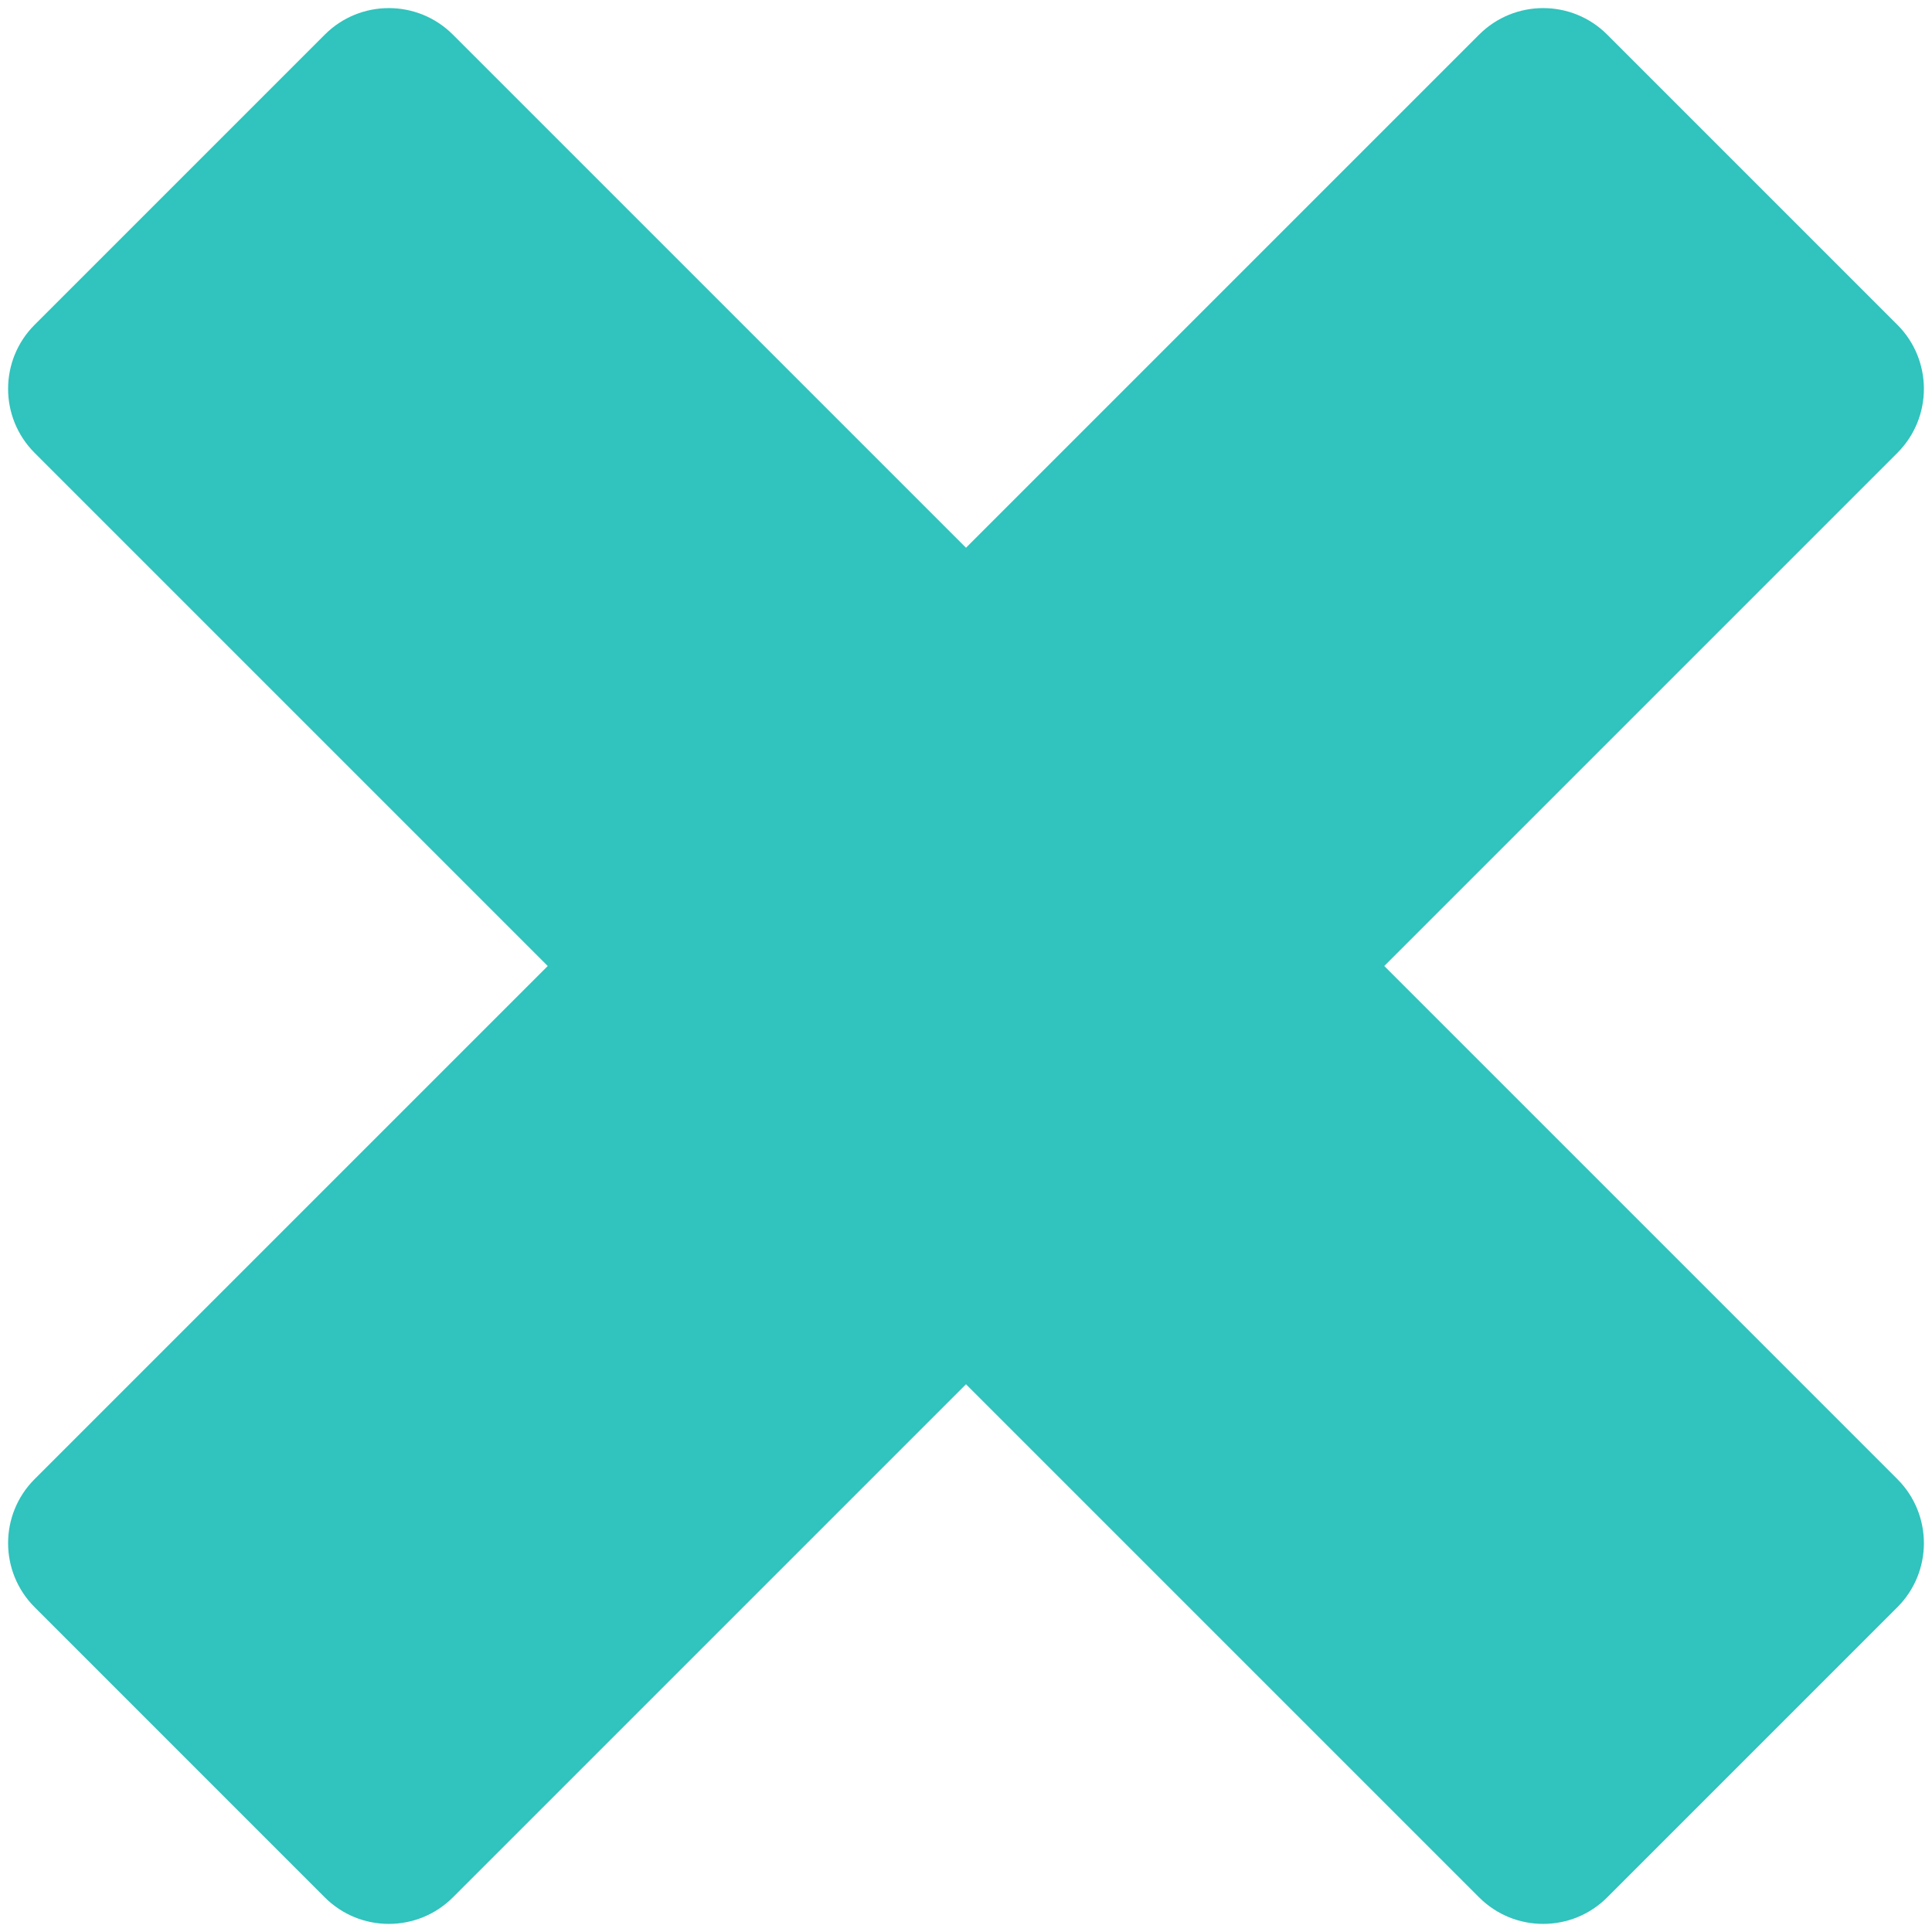
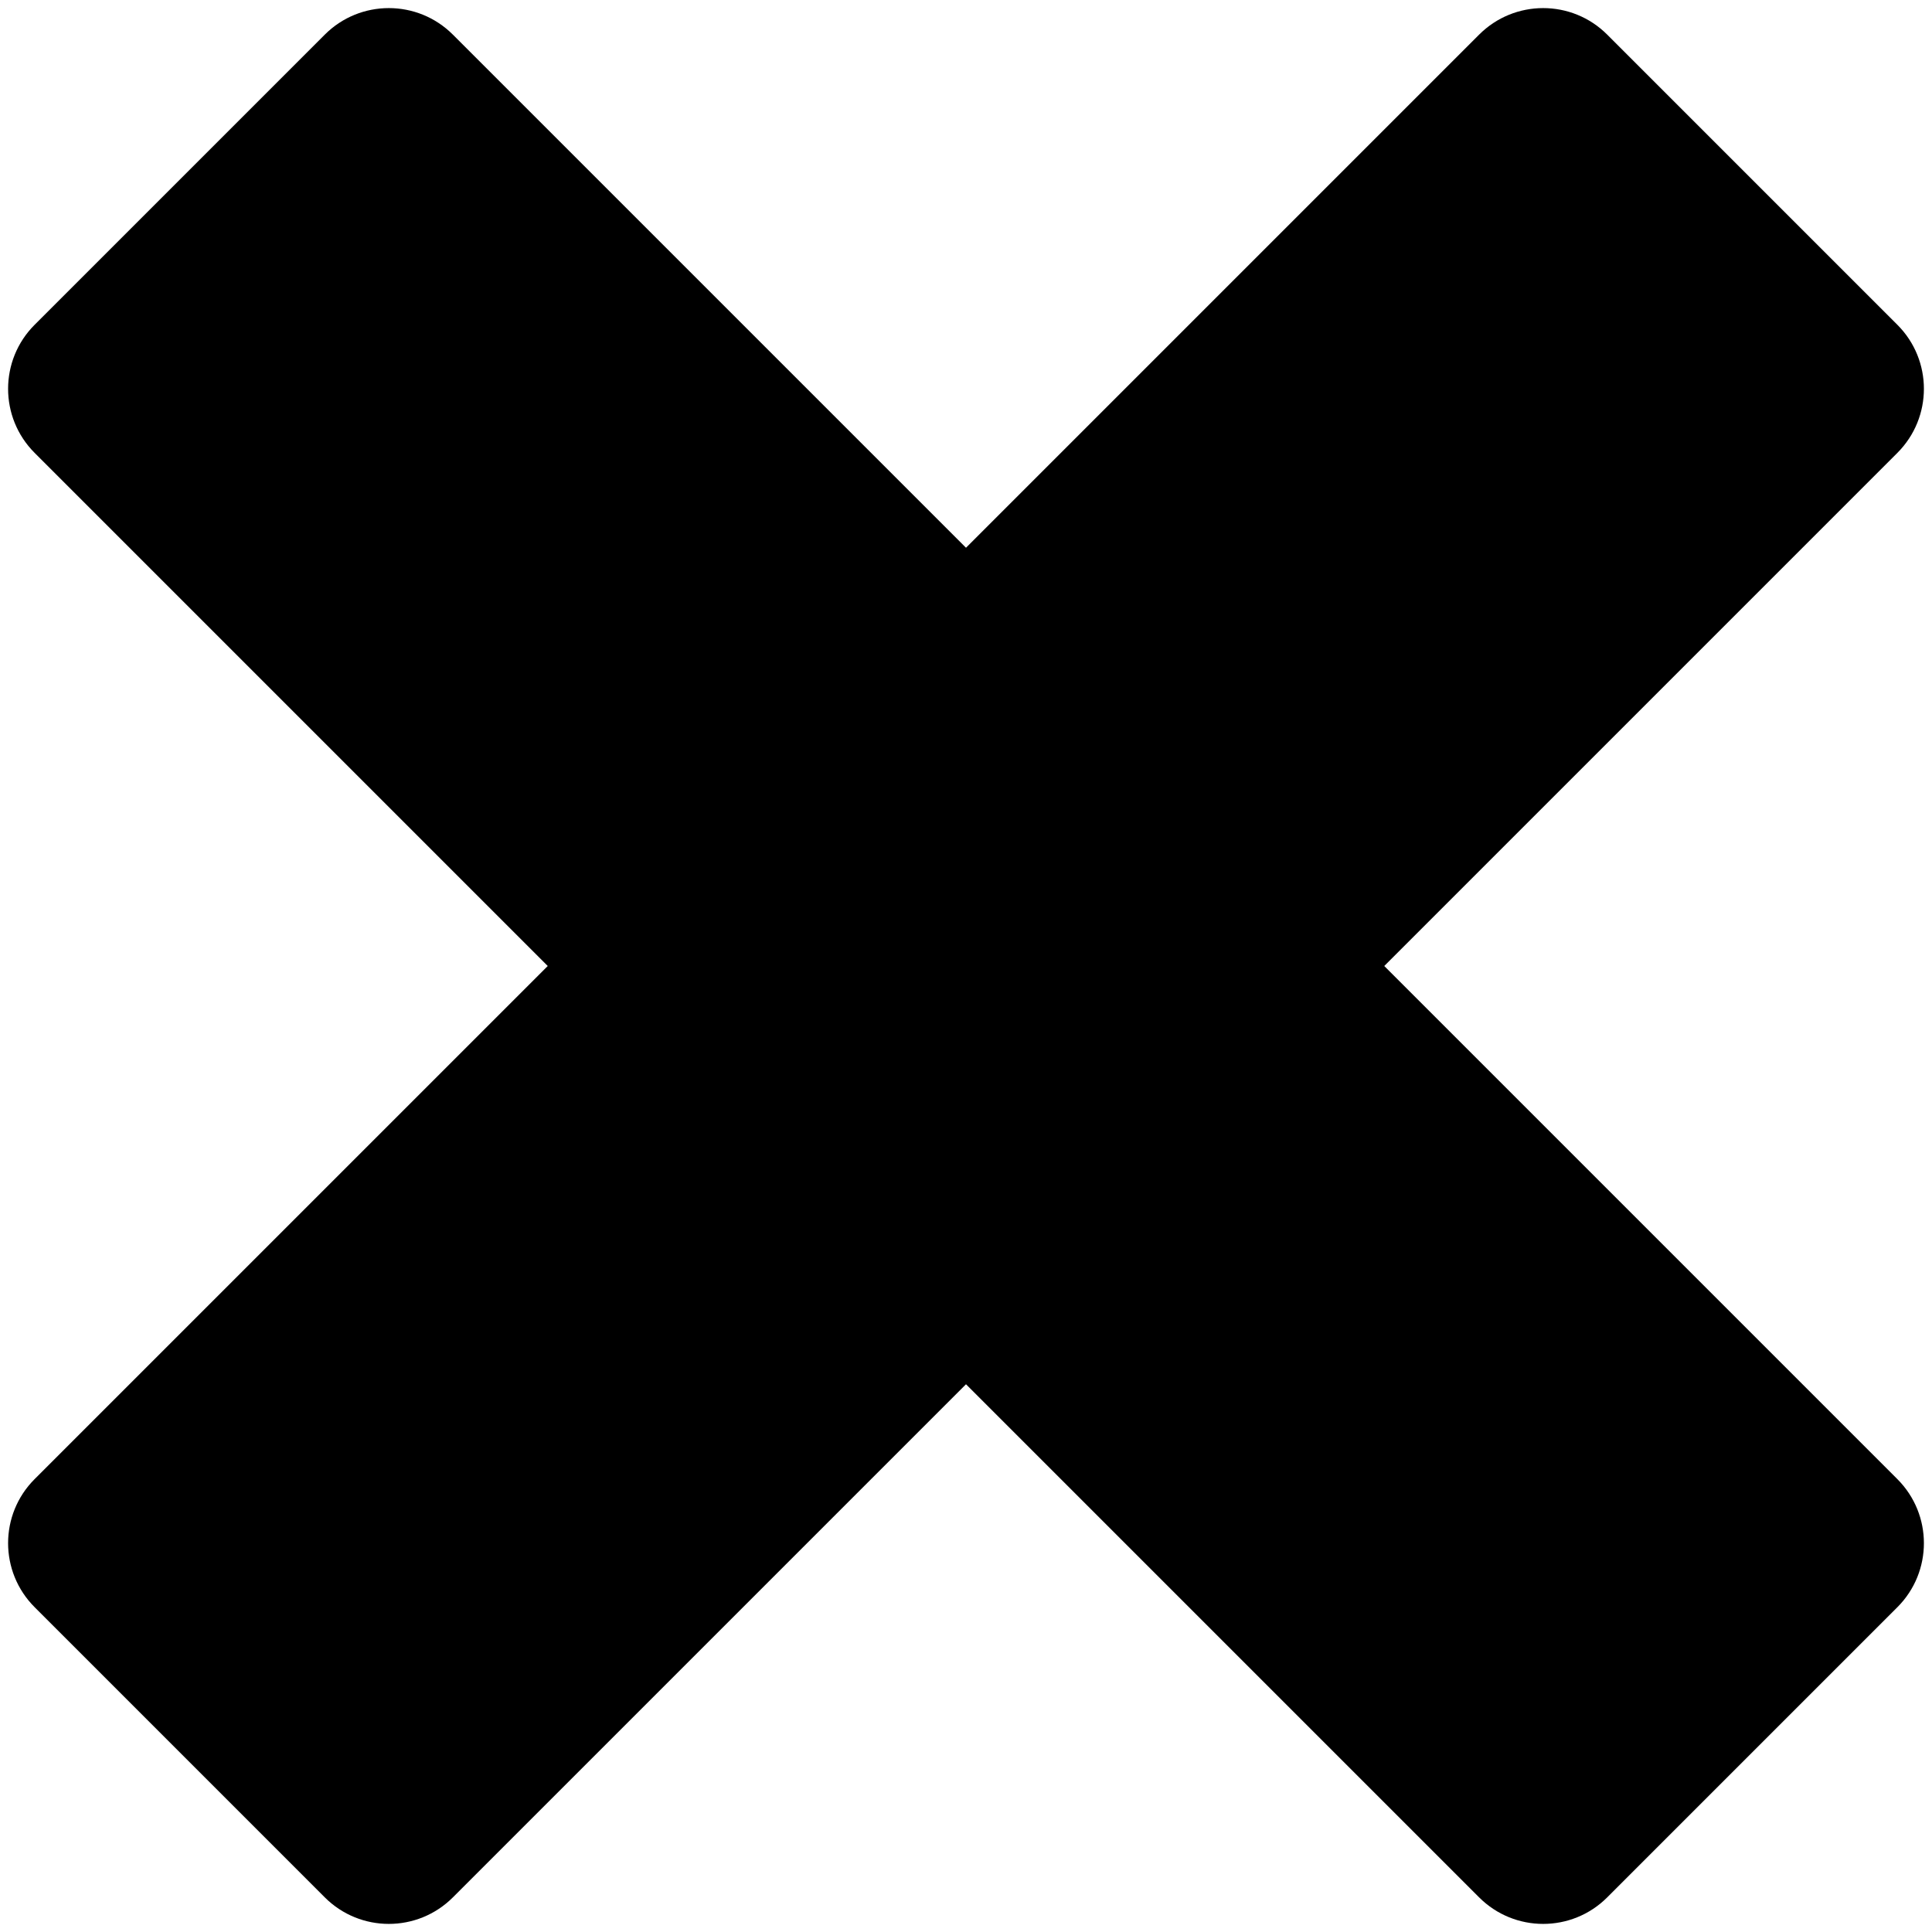
<svg xmlns="http://www.w3.org/2000/svg" width="64" height="64">
-   <path d="M15.002 1.147 32 18.145 48.998 1.147a3 3 0 0 1 4.243 0l9.612 9.612a3 3 0 0 1 0 4.243L45.855 32l16.998 16.998a3 3 0 0 1 0 4.243l-9.612 9.612a3 3 0 0 1-4.243 0L32 45.855 15.002 62.853a3 3 0 0 1-4.243 0L1.147 53.24a3 3 0 0 1 0-4.243L18.145 32 1.147 15.002a3 3 0 0 1 0-4.243l9.612-9.612a3 3 0 0 1 4.243 0Z" fill="#31C3BD" fill-rule="evenodd" />
+   <path d="M15.002 1.147 32 18.145 48.998 1.147a3 3 0 0 1 4.243 0l9.612 9.612a3 3 0 0 1 0 4.243L45.855 32l16.998 16.998a3 3 0 0 1 0 4.243l-9.612 9.612a3 3 0 0 1-4.243 0L32 45.855 15.002 62.853a3 3 0 0 1-4.243 0L1.147 53.24a3 3 0 0 1 0-4.243L18.145 32 1.147 15.002a3 3 0 0 1 0-4.243l9.612-9.612a3 3 0 0 1 4.243 0Z" fill="currentColor" />
</svg>
